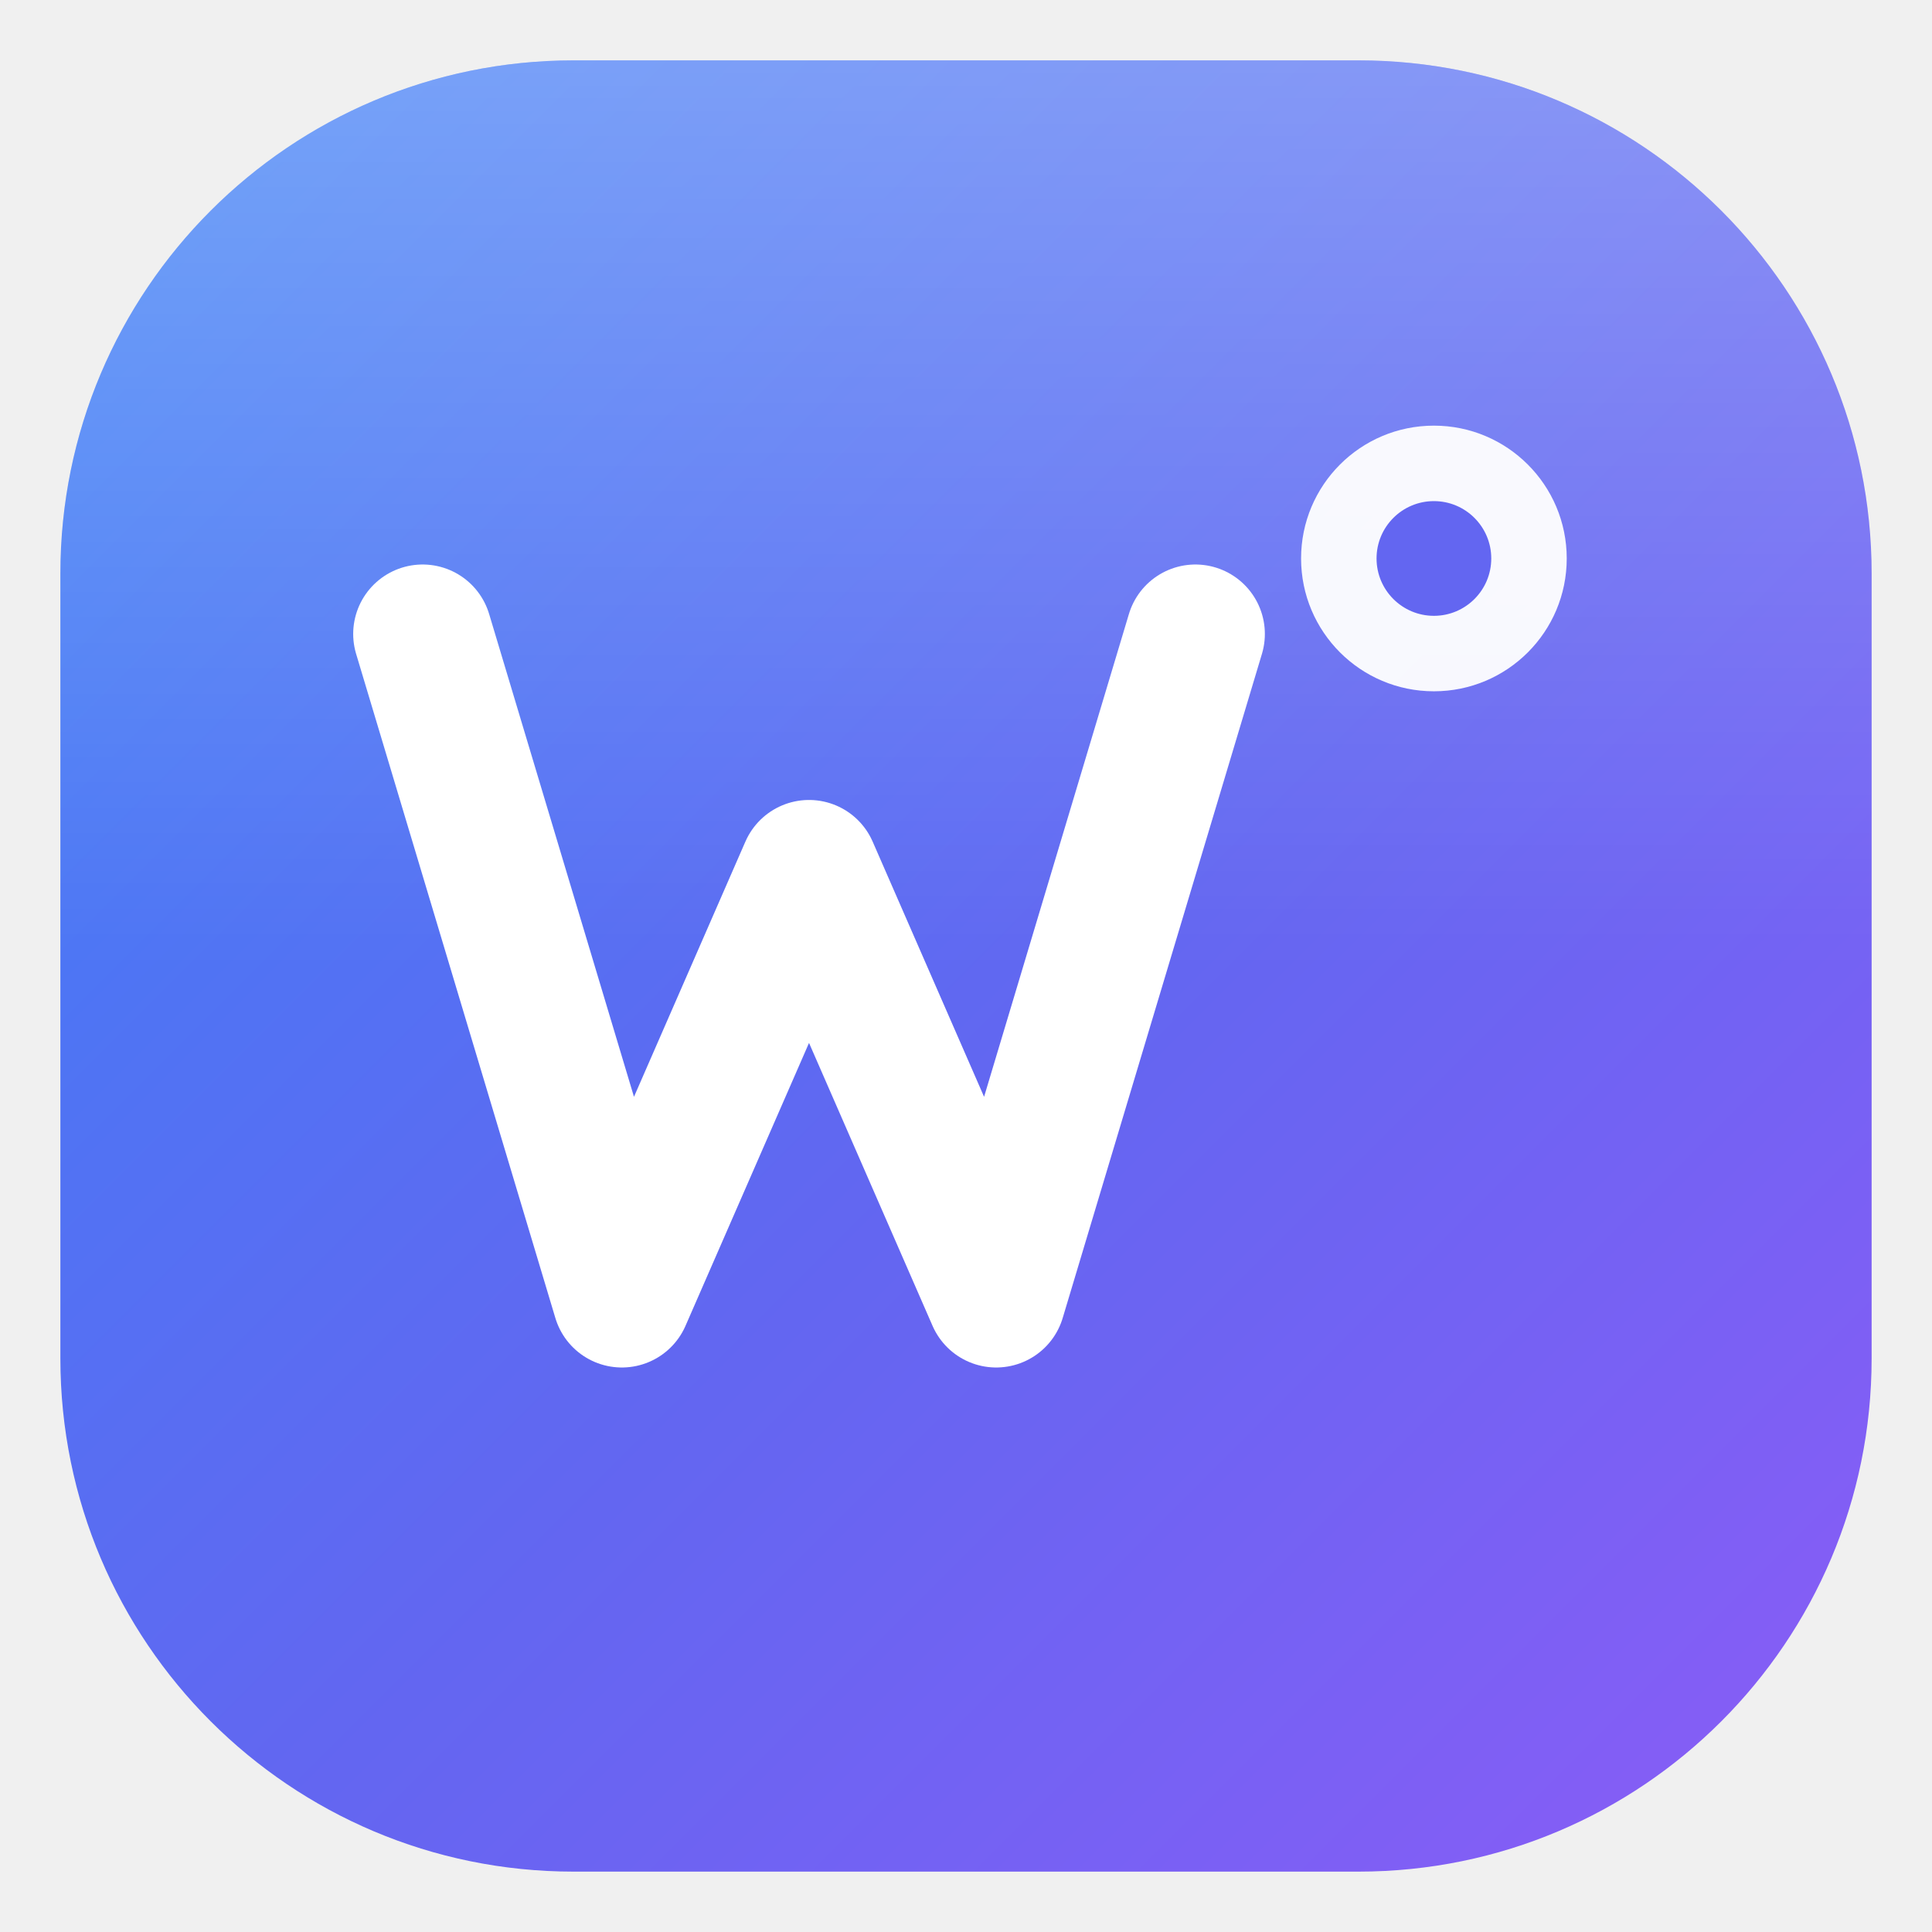
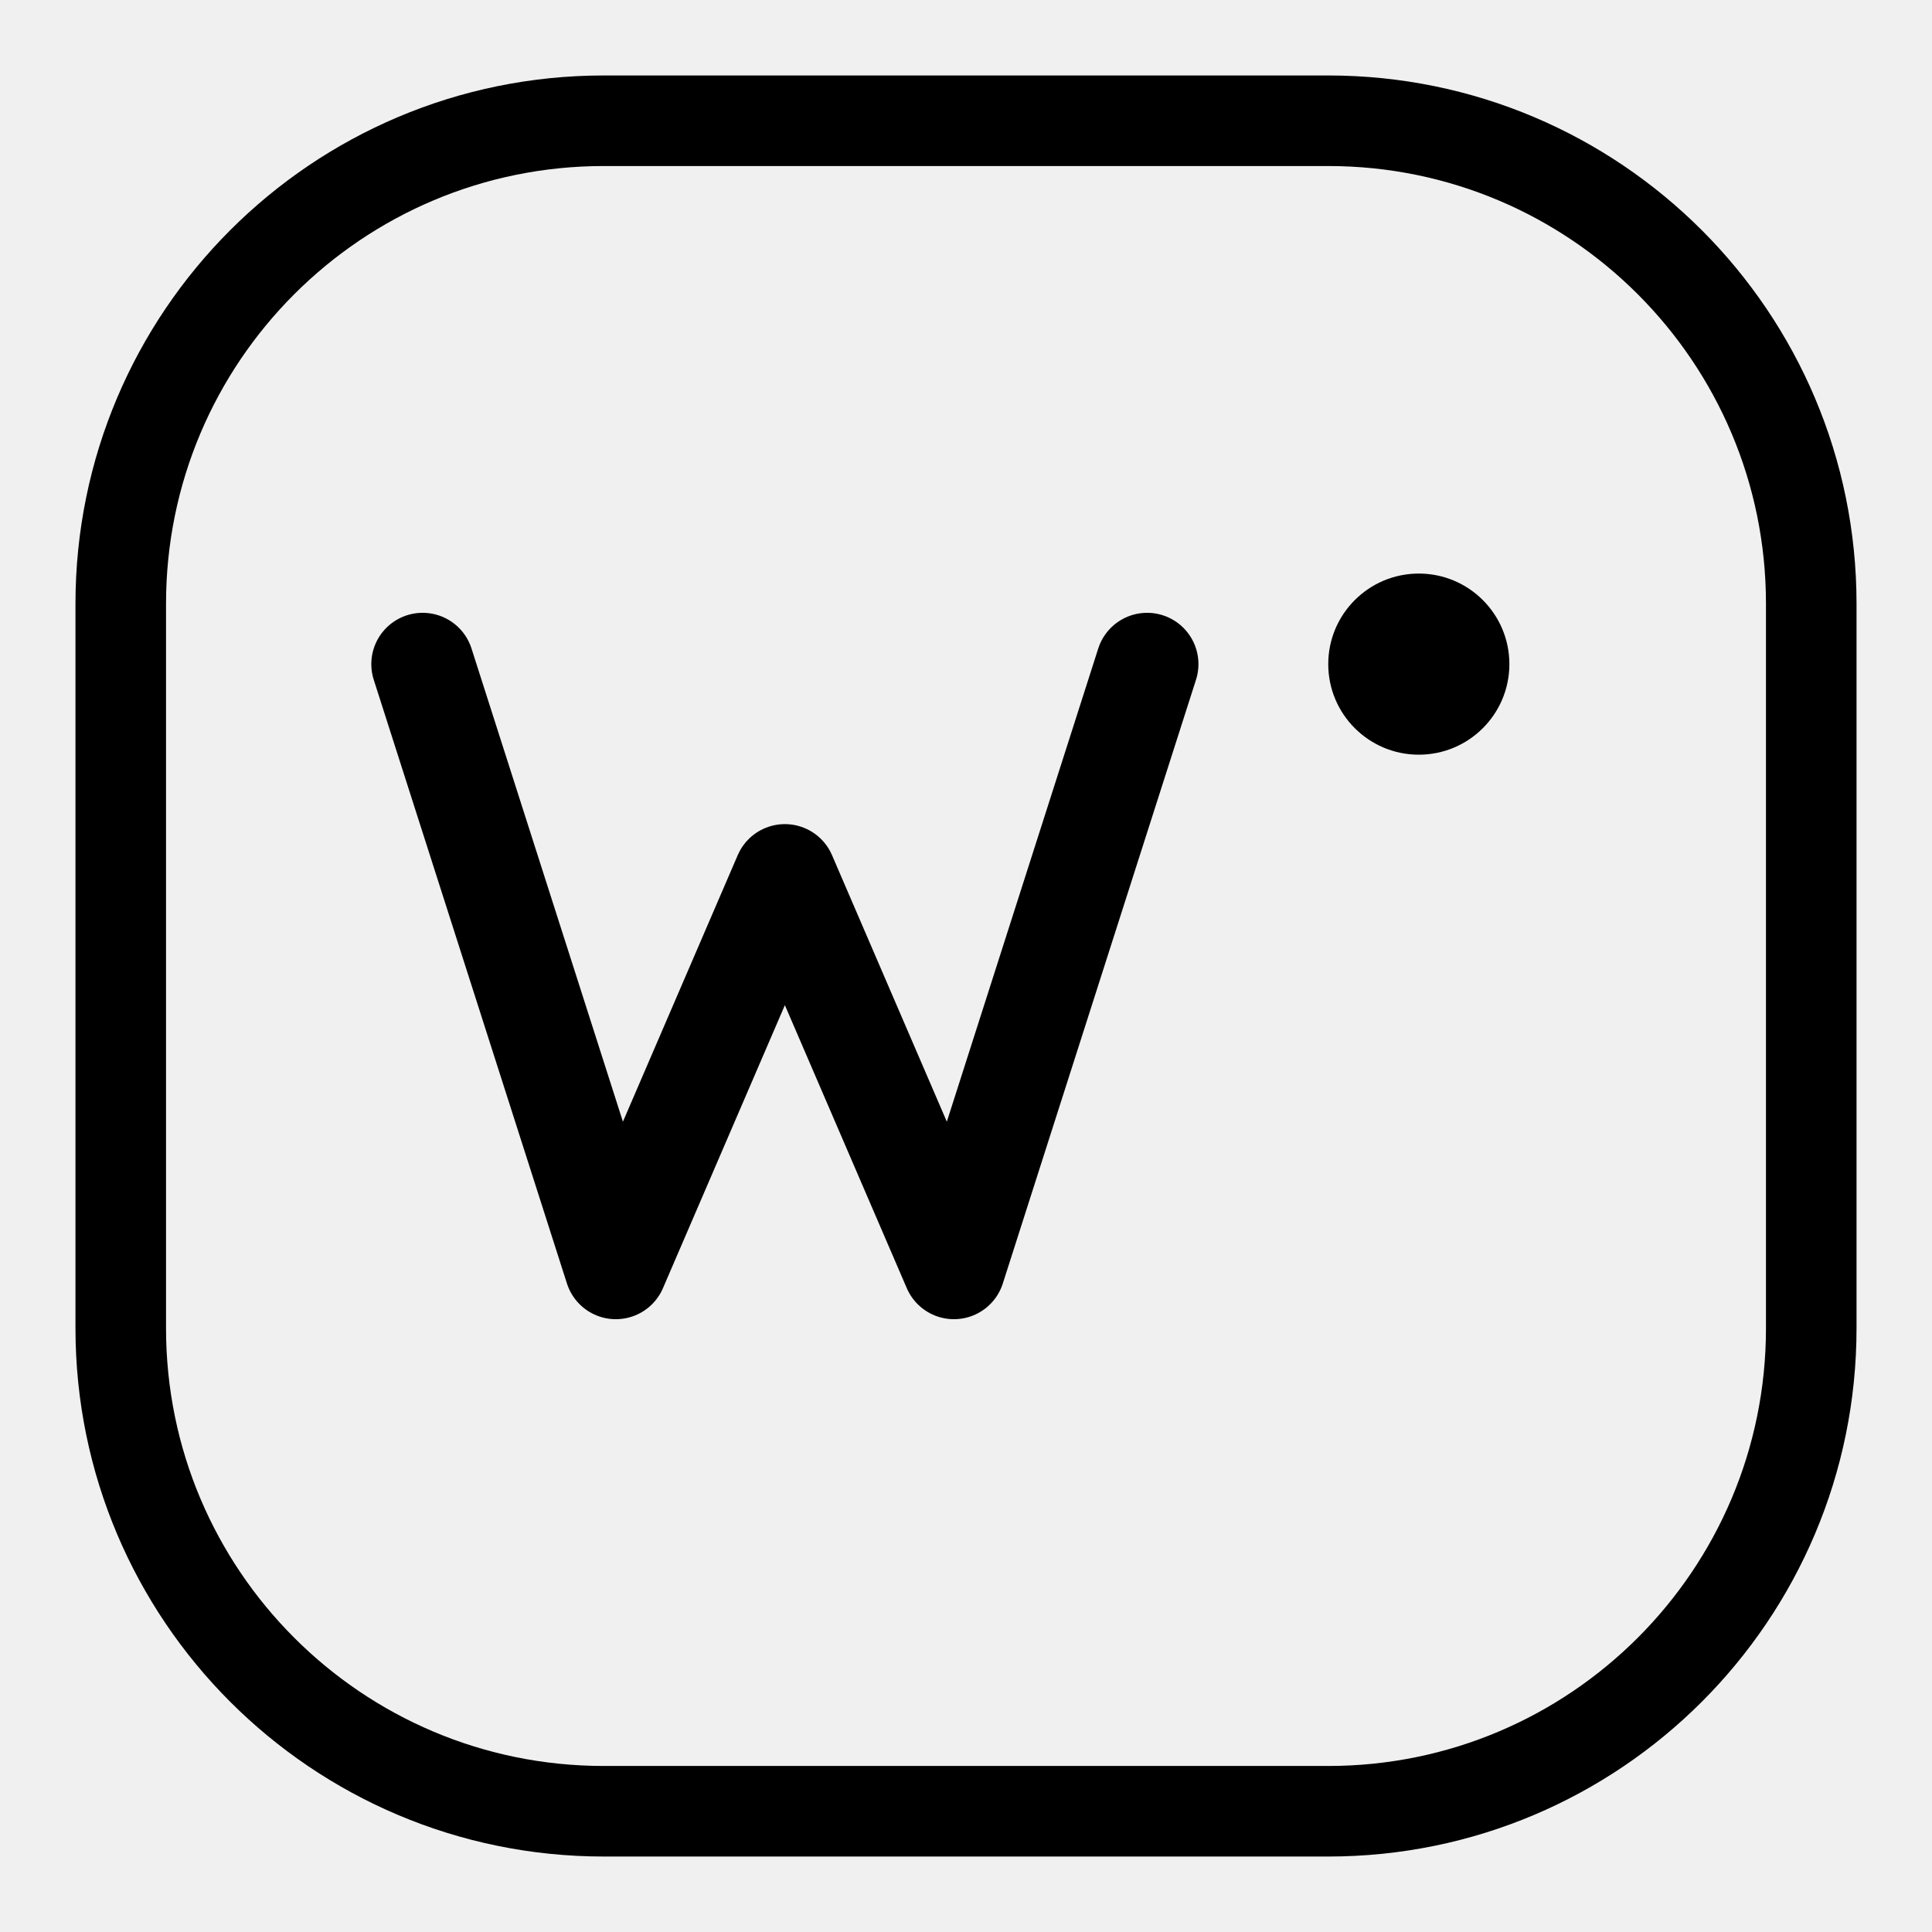
<svg xmlns="http://www.w3.org/2000/svg" width="64" height="64" viewBox="0 0 64 64" role="img" aria-label="WorkBuddy">
-   <defs>
-     <linearGradient id="wb-bg" x1="0" y1="0" x2="1" y2="1">
-       <stop offset="0" stop-color="#3b82f6" />
-       <stop offset="0.55" stop-color="#6366f1" />
-       <stop offset="1" stop-color="#8b5cf6" />
-     </linearGradient>
-     <linearGradient id="wb-shine" x1="0" y1="0" x2="0" y2="1">
-       <stop offset="0" stop-color="#ffffff" stop-opacity="0.28" />
-       <stop offset="0.5" stop-color="#ffffff" stop-opacity="0" />
-     </linearGradient>
-   </defs>
-   <rect x="2" y="2" width="60" height="60" rx="17" fill="url(#wb-bg)" />
-   <rect x="2" y="2" width="60" height="60" rx="17" fill="url(#wb-shine)" />
-   <path d="M14 21l6.6 22 6.2-14.2L33 43l6.6-22" fill="none" stroke="#ffffff" stroke-width="4.6" stroke-linecap="round" stroke-linejoin="round" />
-   <circle cx="47.5" cy="18.5" r="4.4" fill="#ffffff" opacity="0.95" />
-   <circle cx="47.5" cy="18.5" r="1.9" fill="#6366f1" />
+   <rect x="4" y="4" width="56" height="56" rx="16" fill="none" stroke="currentColor" stroke-width="3" />
+   <path d="M14 22l6.4 20 5.6-13 5.6 13L38 22" fill="none" stroke="currentColor" stroke-width="3.4" stroke-linecap="round" stroke-linejoin="round" />
+   <circle cx="47" cy="22" r="3" fill="currentColor" />
</svg>
